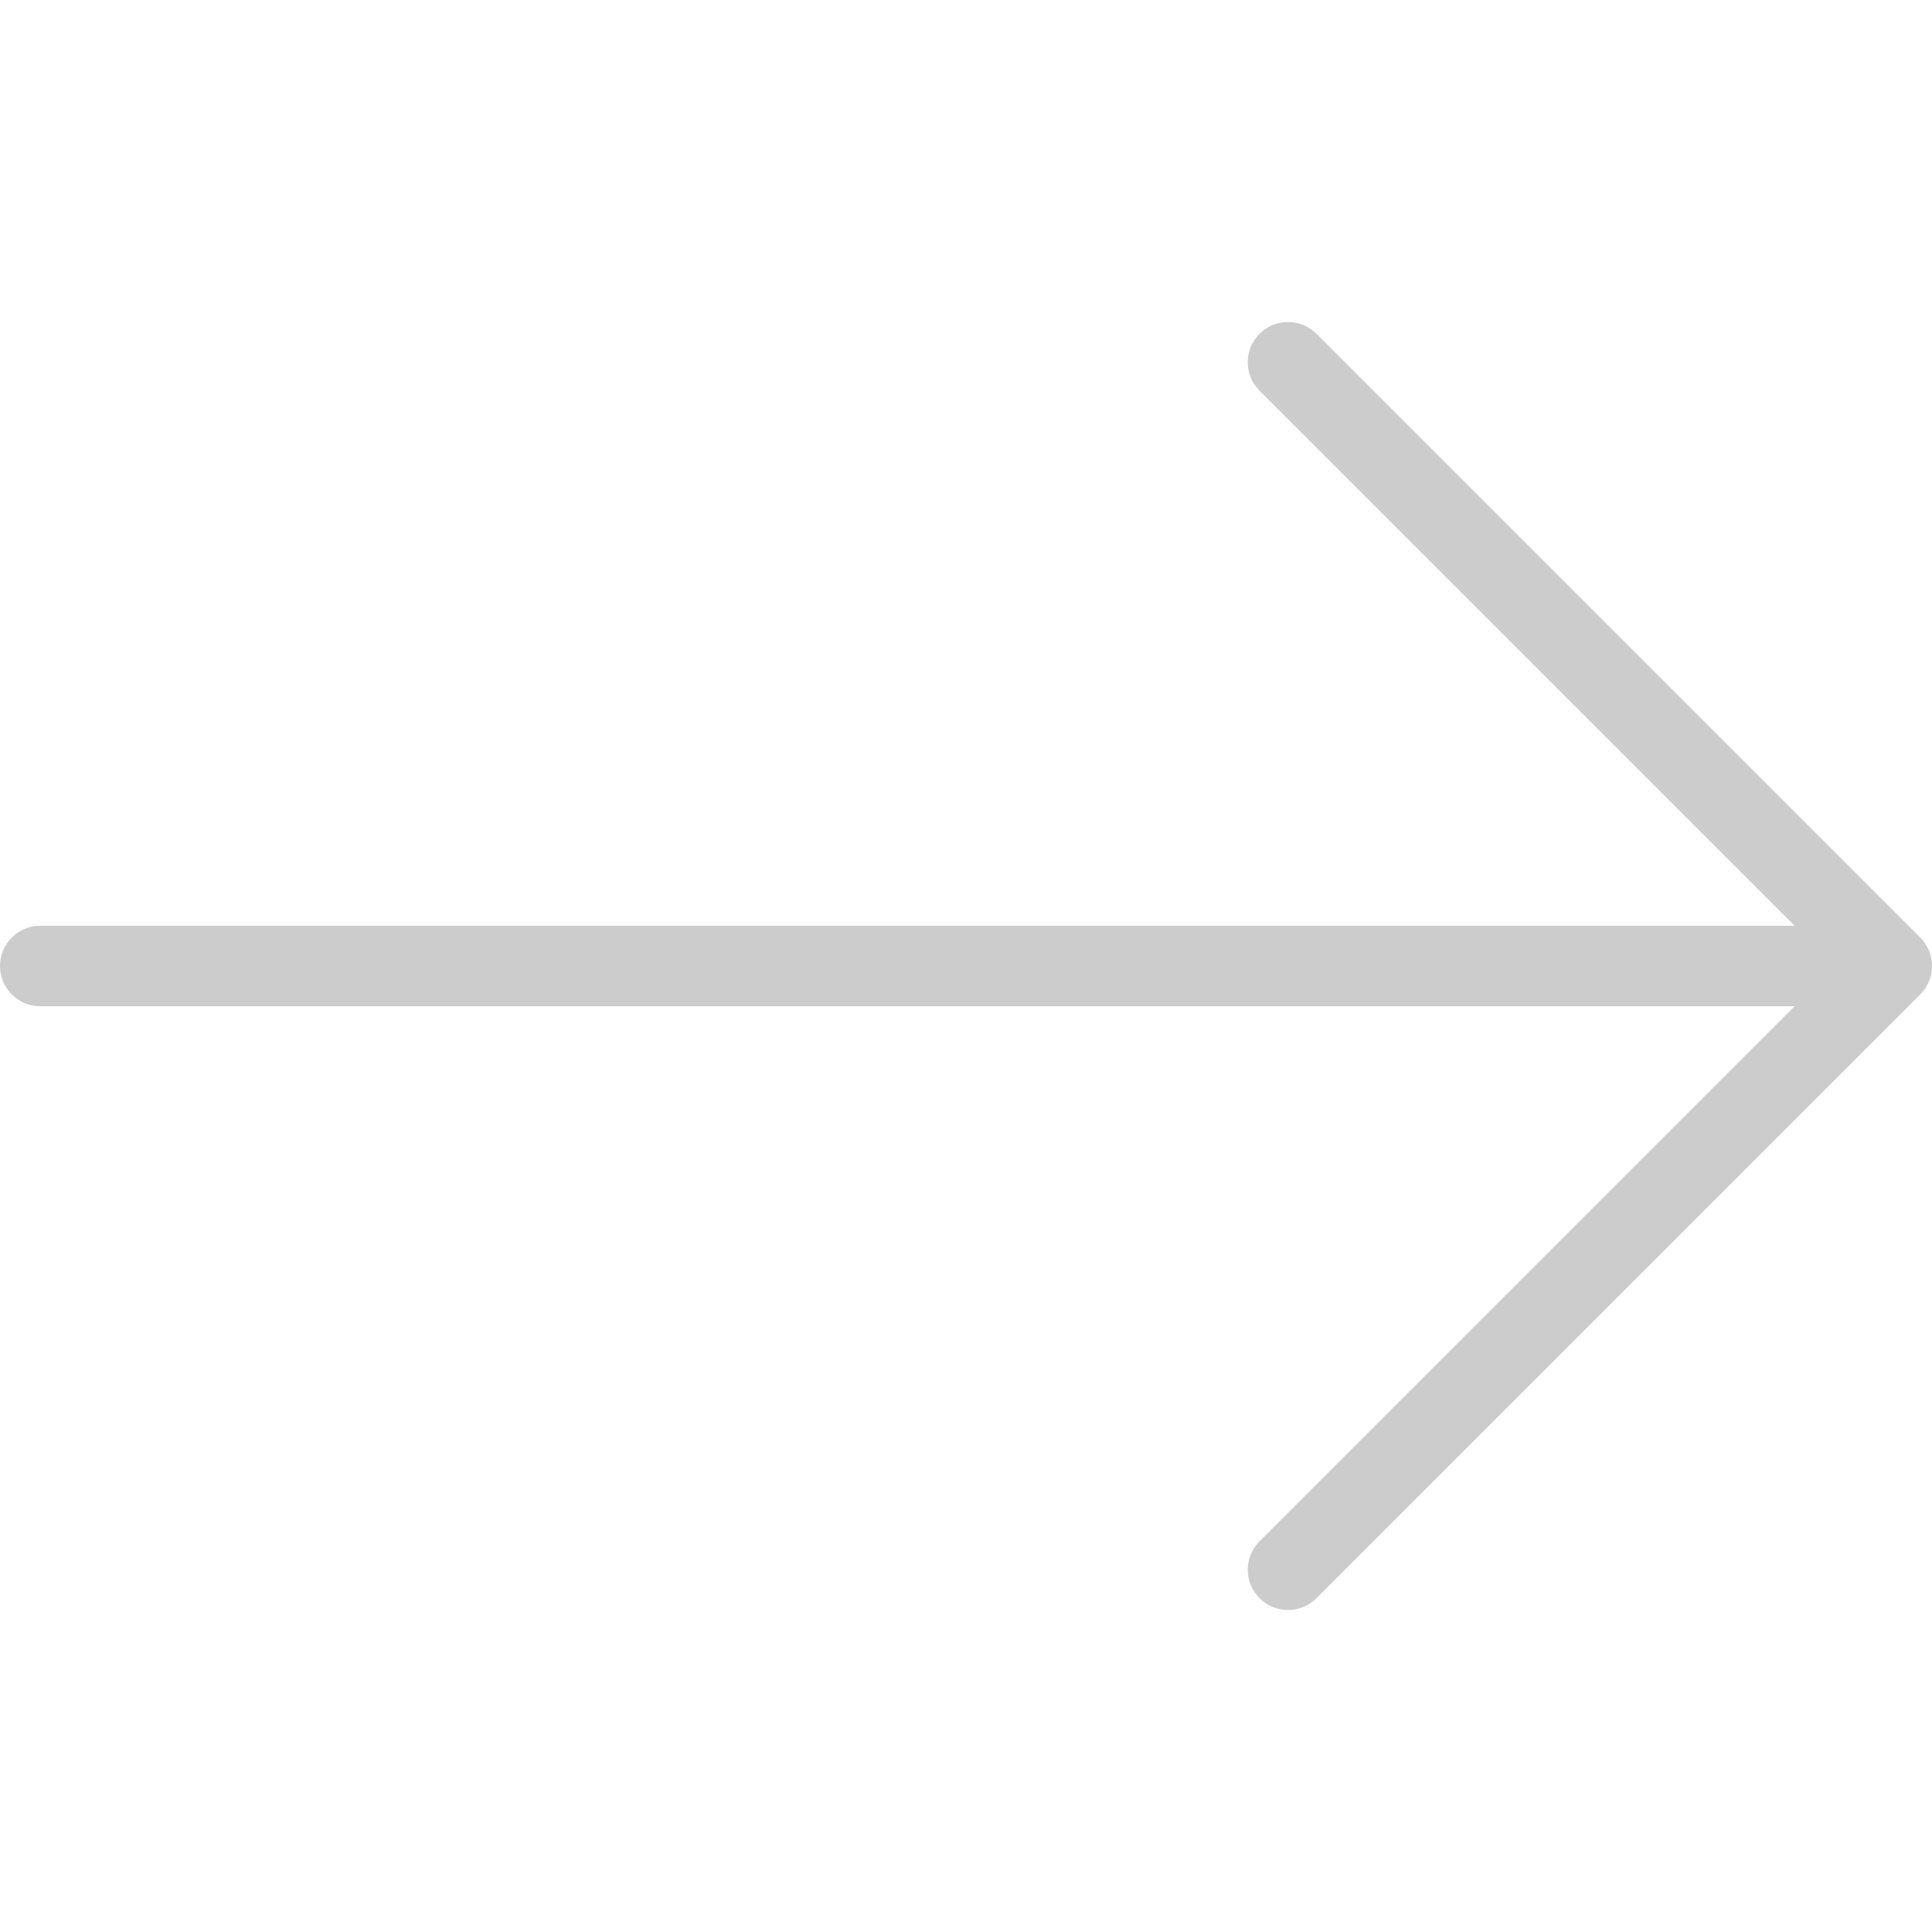
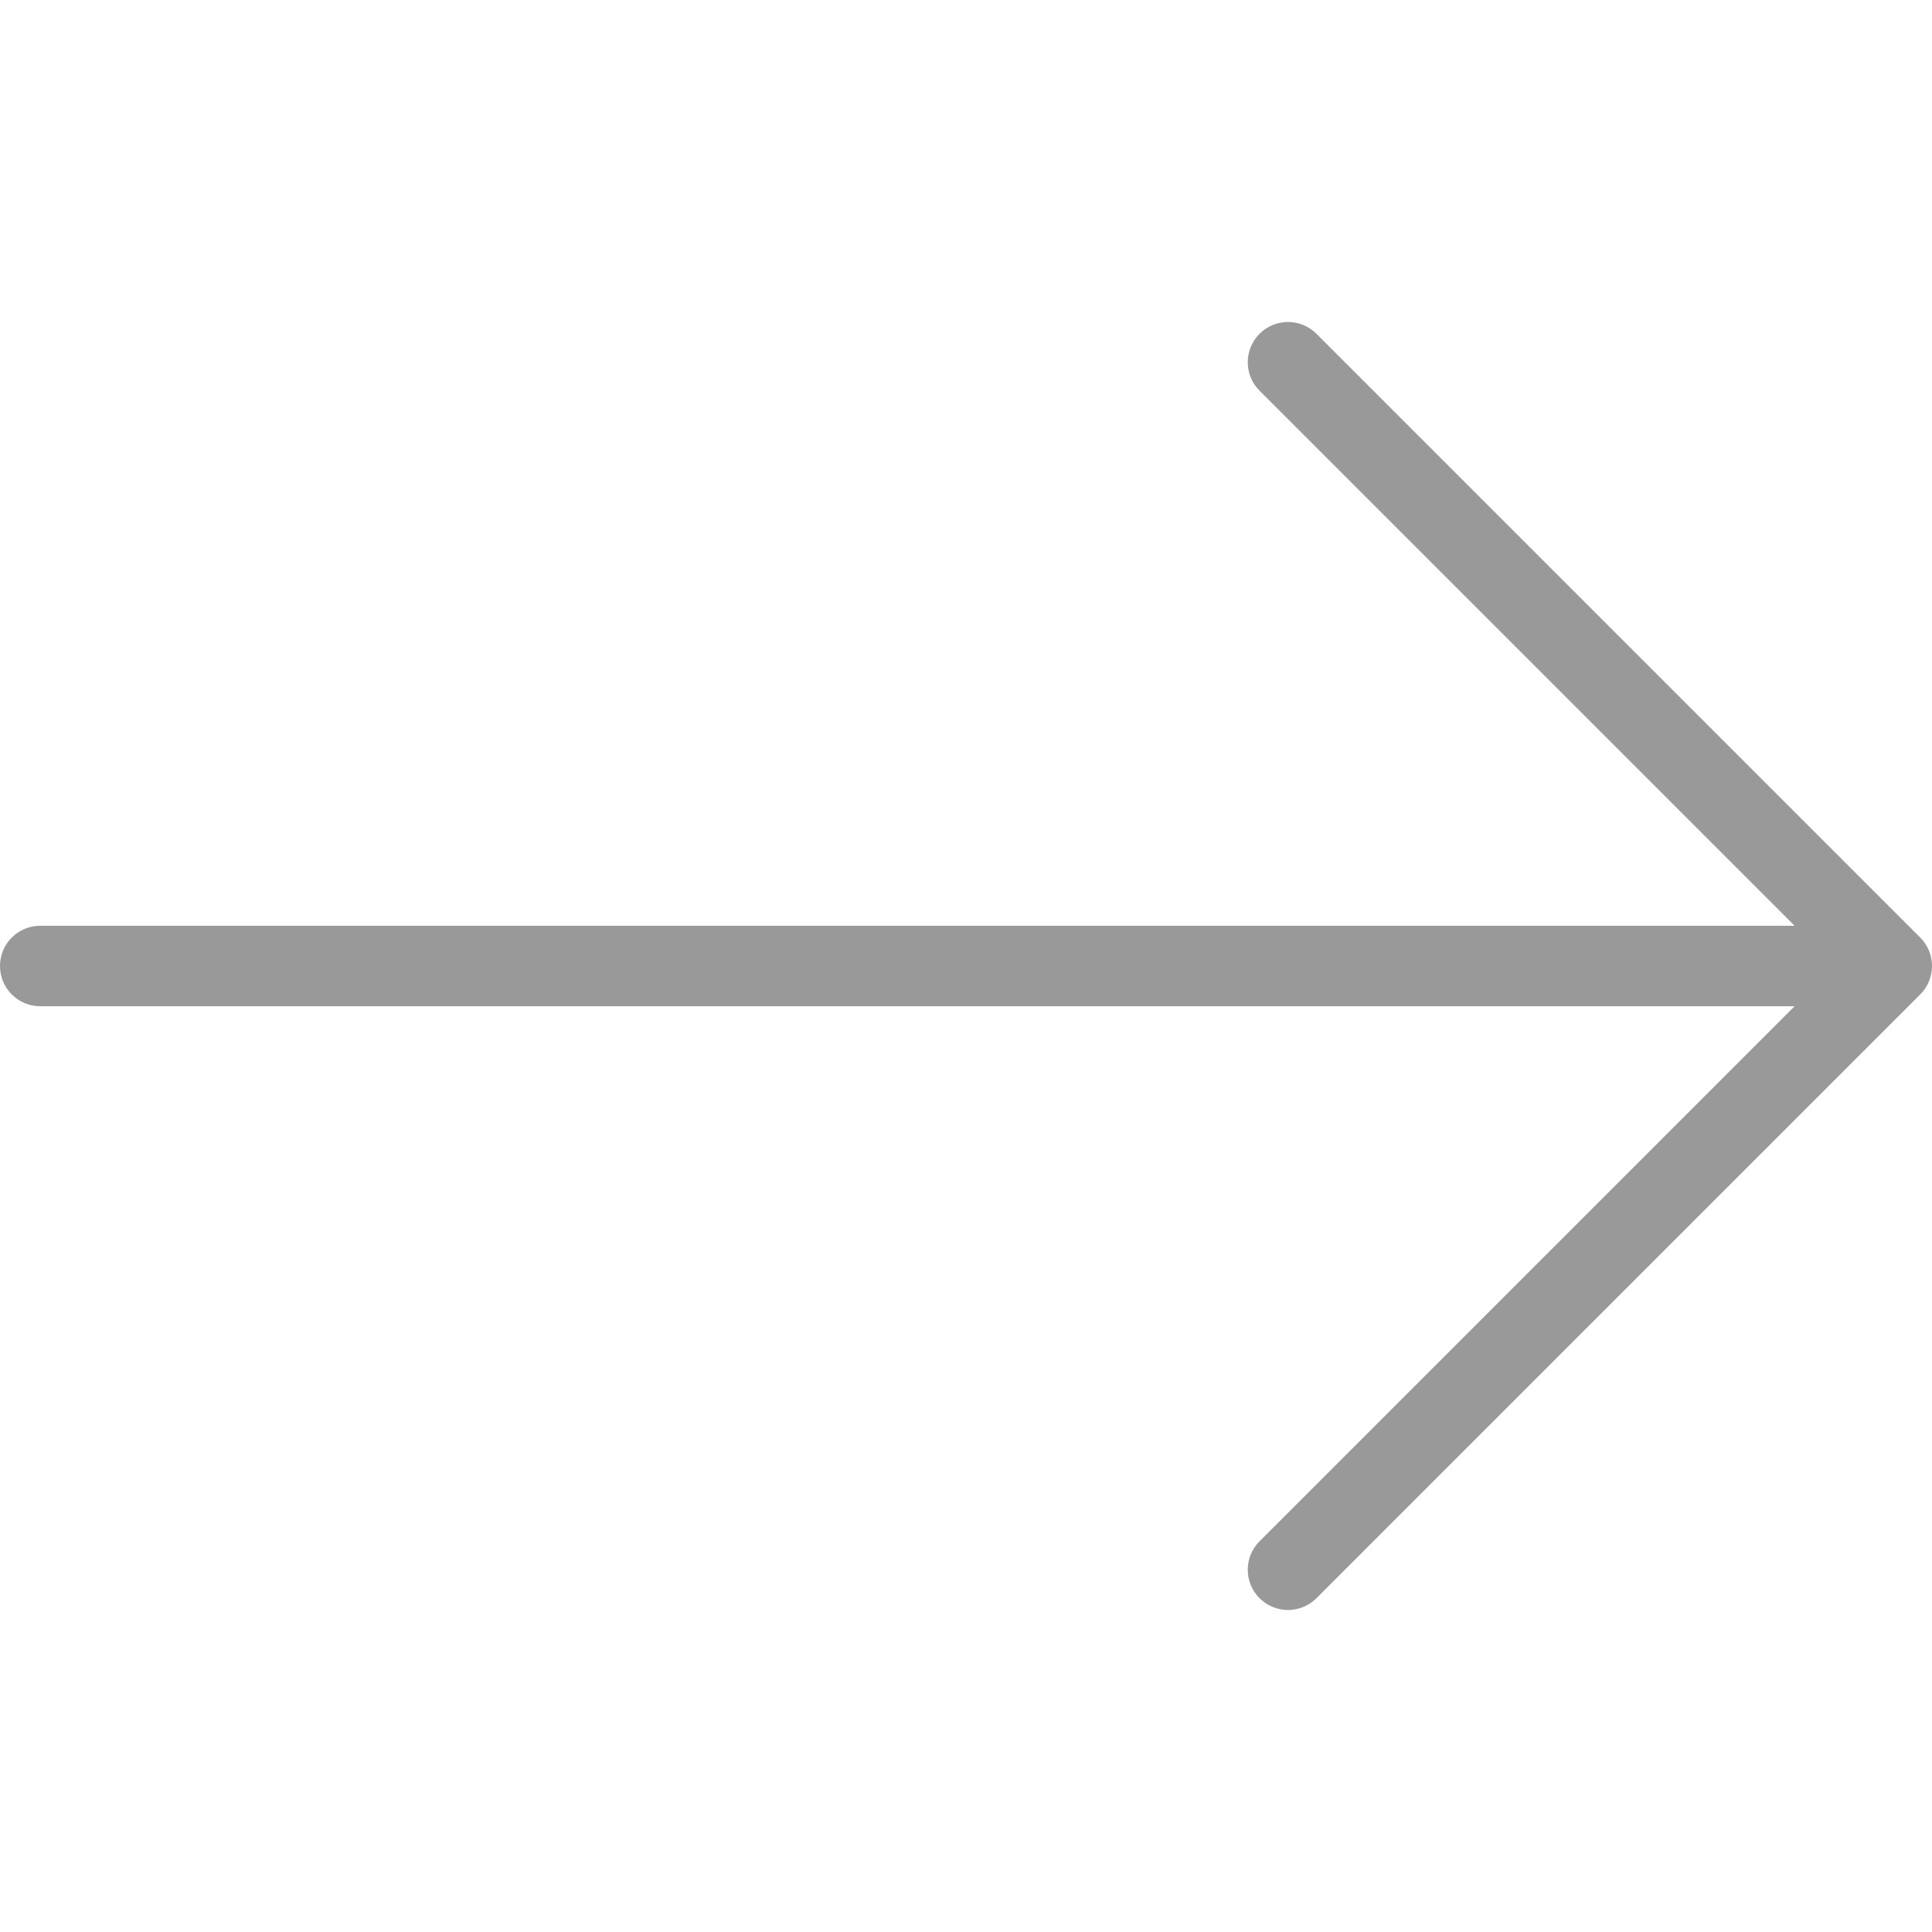
<svg xmlns="http://www.w3.org/2000/svg" version="1.1" id="Layer_1" x="0px" y="0px" viewBox="0 0 512 512" style="enable-background:new 0 0 512 512;" xml:space="preserve">
  <g>
    <g>
-       <path fill="#cccccc" stroke="none" d="M508.875,248.458l-160-160c-4.167-4.167-10.917-4.167-15.083,0c-4.167,4.167-4.167,10.917,0,15.083l141.792,141.792    H10.667C4.771,245.333,0,250.104,0,256s4.771,10.667,10.667,10.667h464.917L333.792,408.458c-4.167,4.167-4.167,10.917,0,15.083    c2.083,2.083,4.813,3.125,7.542,3.125c2.729,0,5.458-1.042,7.542-3.125l160-160C513.042,259.375,513.042,252.625,508.875,248.458z    " />
+       <path fill="#999999" stroke="none" d="M508.875,248.458l-160-160c-4.167-4.167-10.917-4.167-15.083,0c-4.167,4.167-4.167,10.917,0,15.083l141.792,141.792    H10.667C4.771,245.333,0,250.104,0,256s4.771,10.667,10.667,10.667h464.917L333.792,408.458c-4.167,4.167-4.167,10.917,0,15.083    c2.083,2.083,4.813,3.125,7.542,3.125c2.729,0,5.458-1.042,7.542-3.125l160-160C513.042,259.375,513.042,252.625,508.875,248.458z    " />
    </g>
  </g>
  <g>
</g>
  <g>
</g>
  <g>
</g>
  <g>
</g>
  <g>
</g>
  <g>
</g>
  <g>
</g>
  <g>
</g>
  <g>
</g>
  <g>
</g>
  <g>
</g>
  <g>
</g>
  <g>
</g>
  <g>
</g>
  <g>
</g>
</svg>
